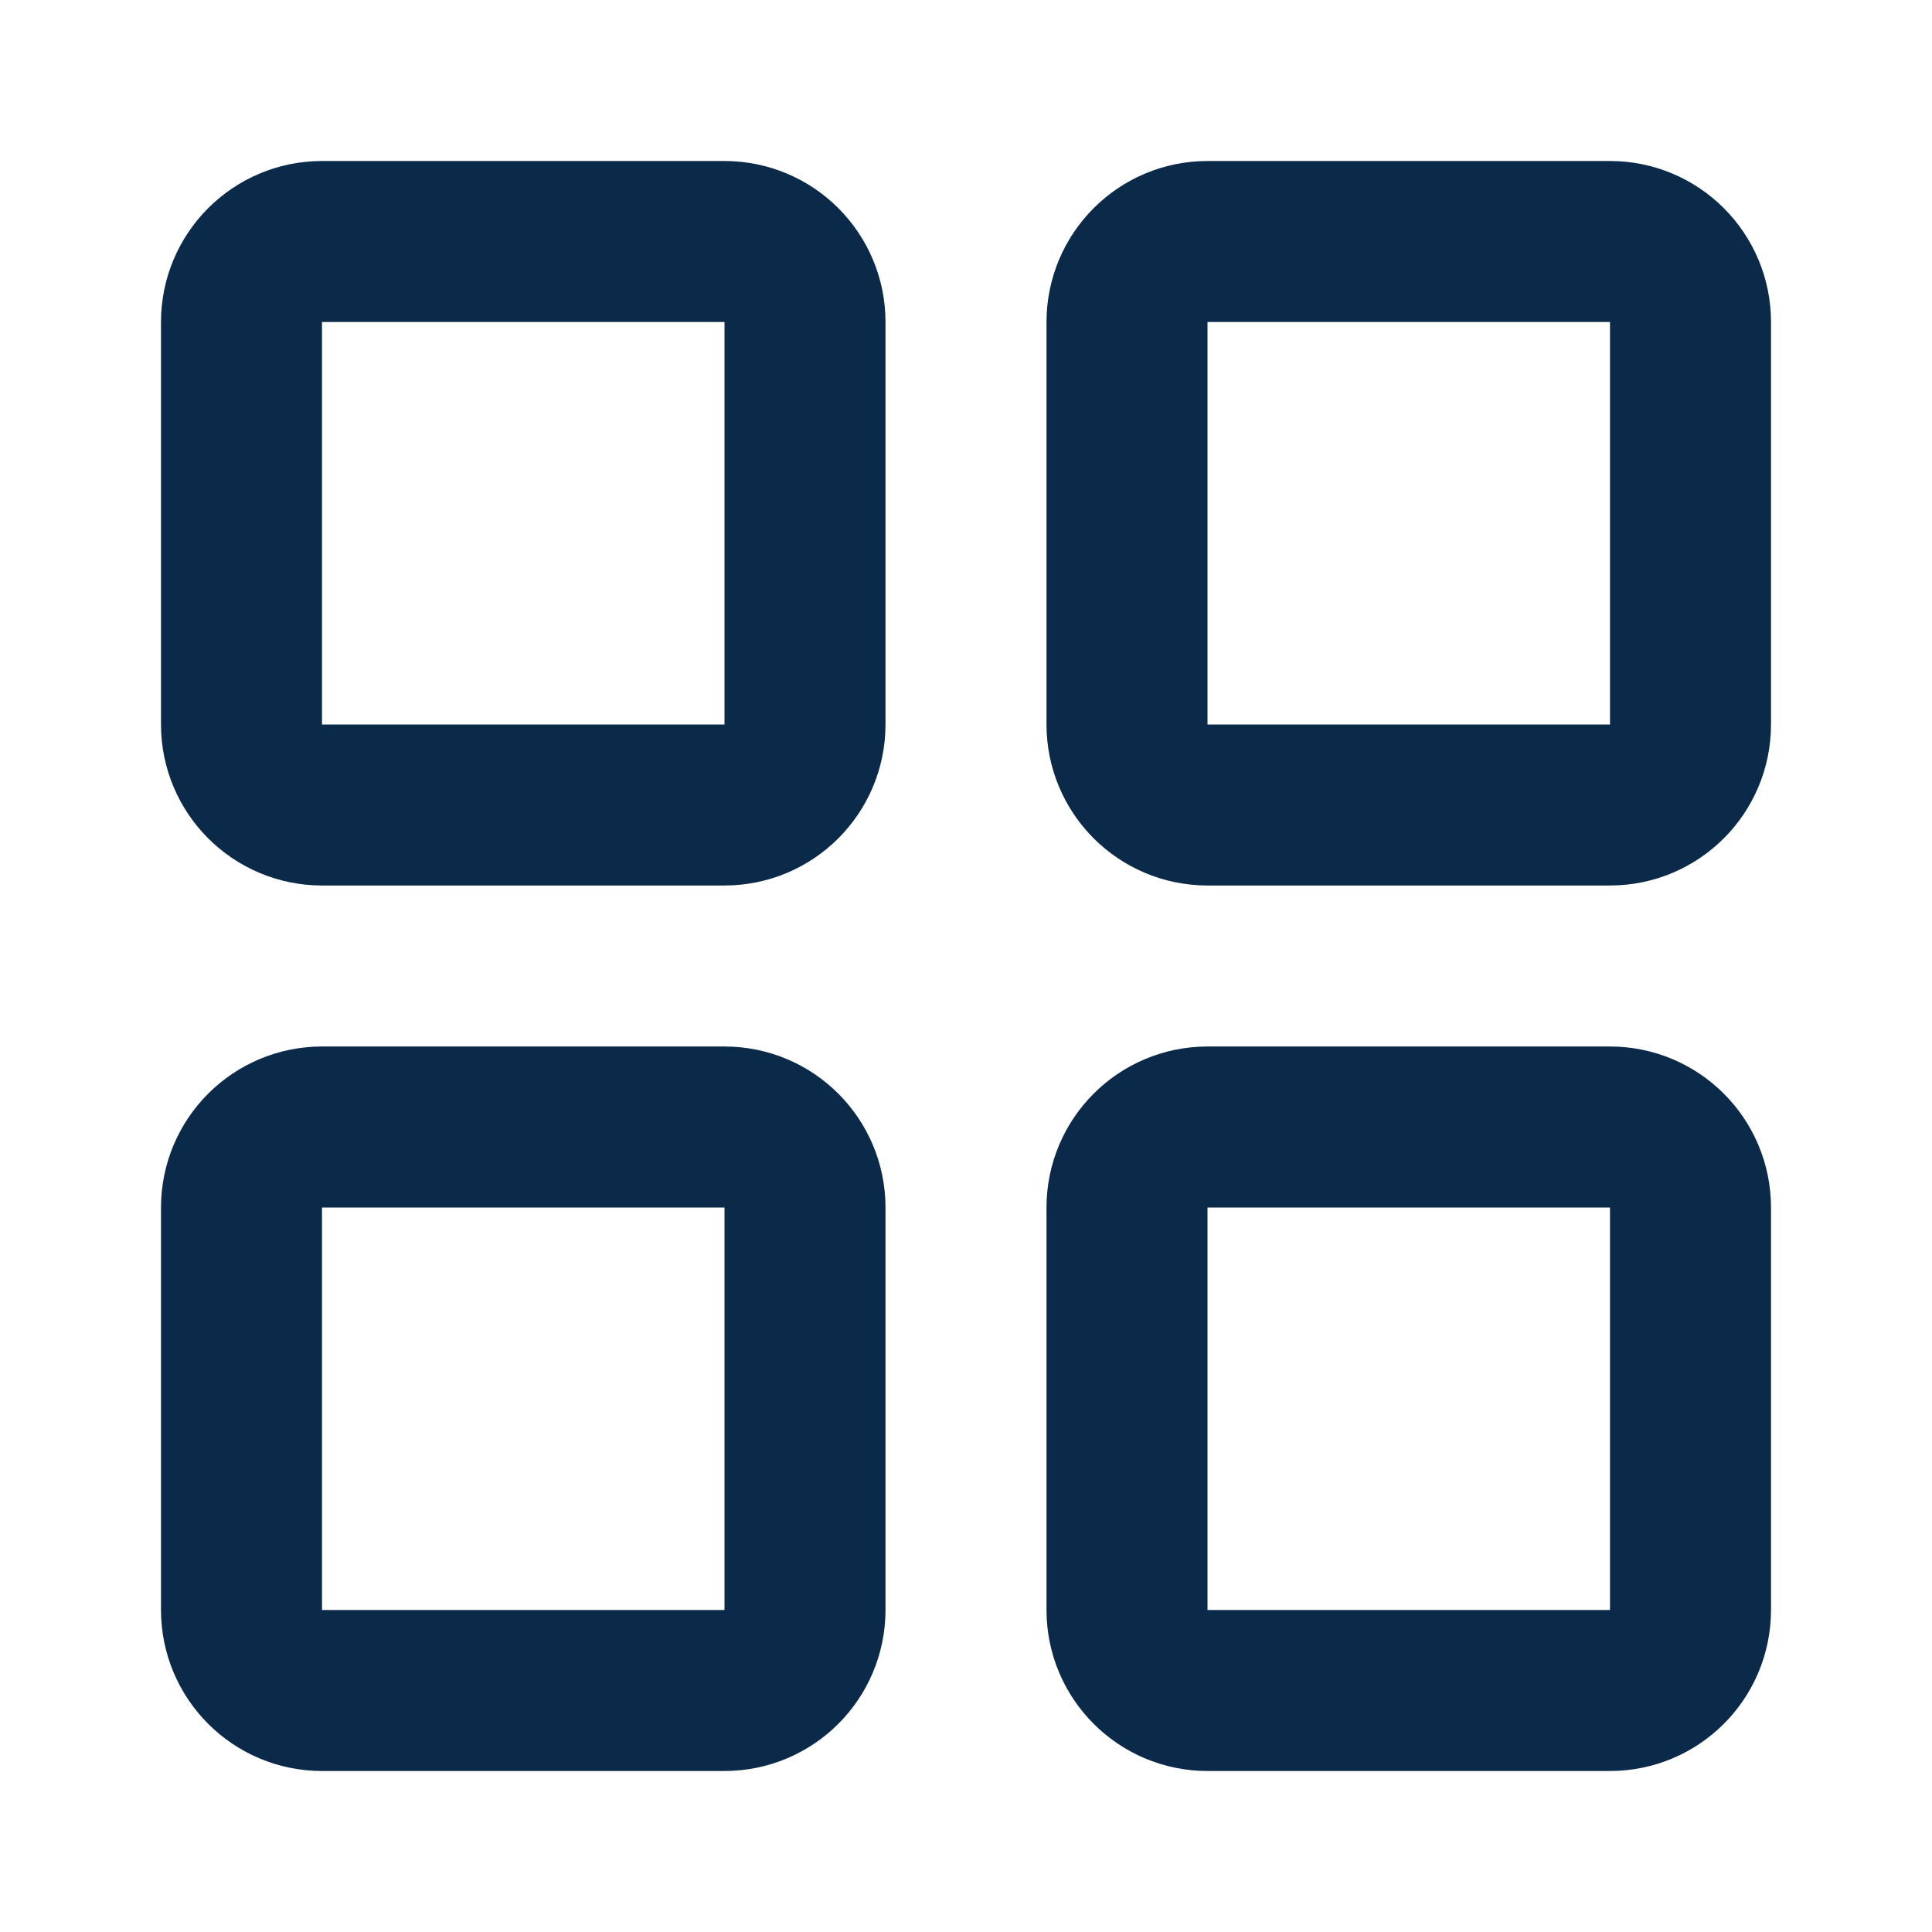
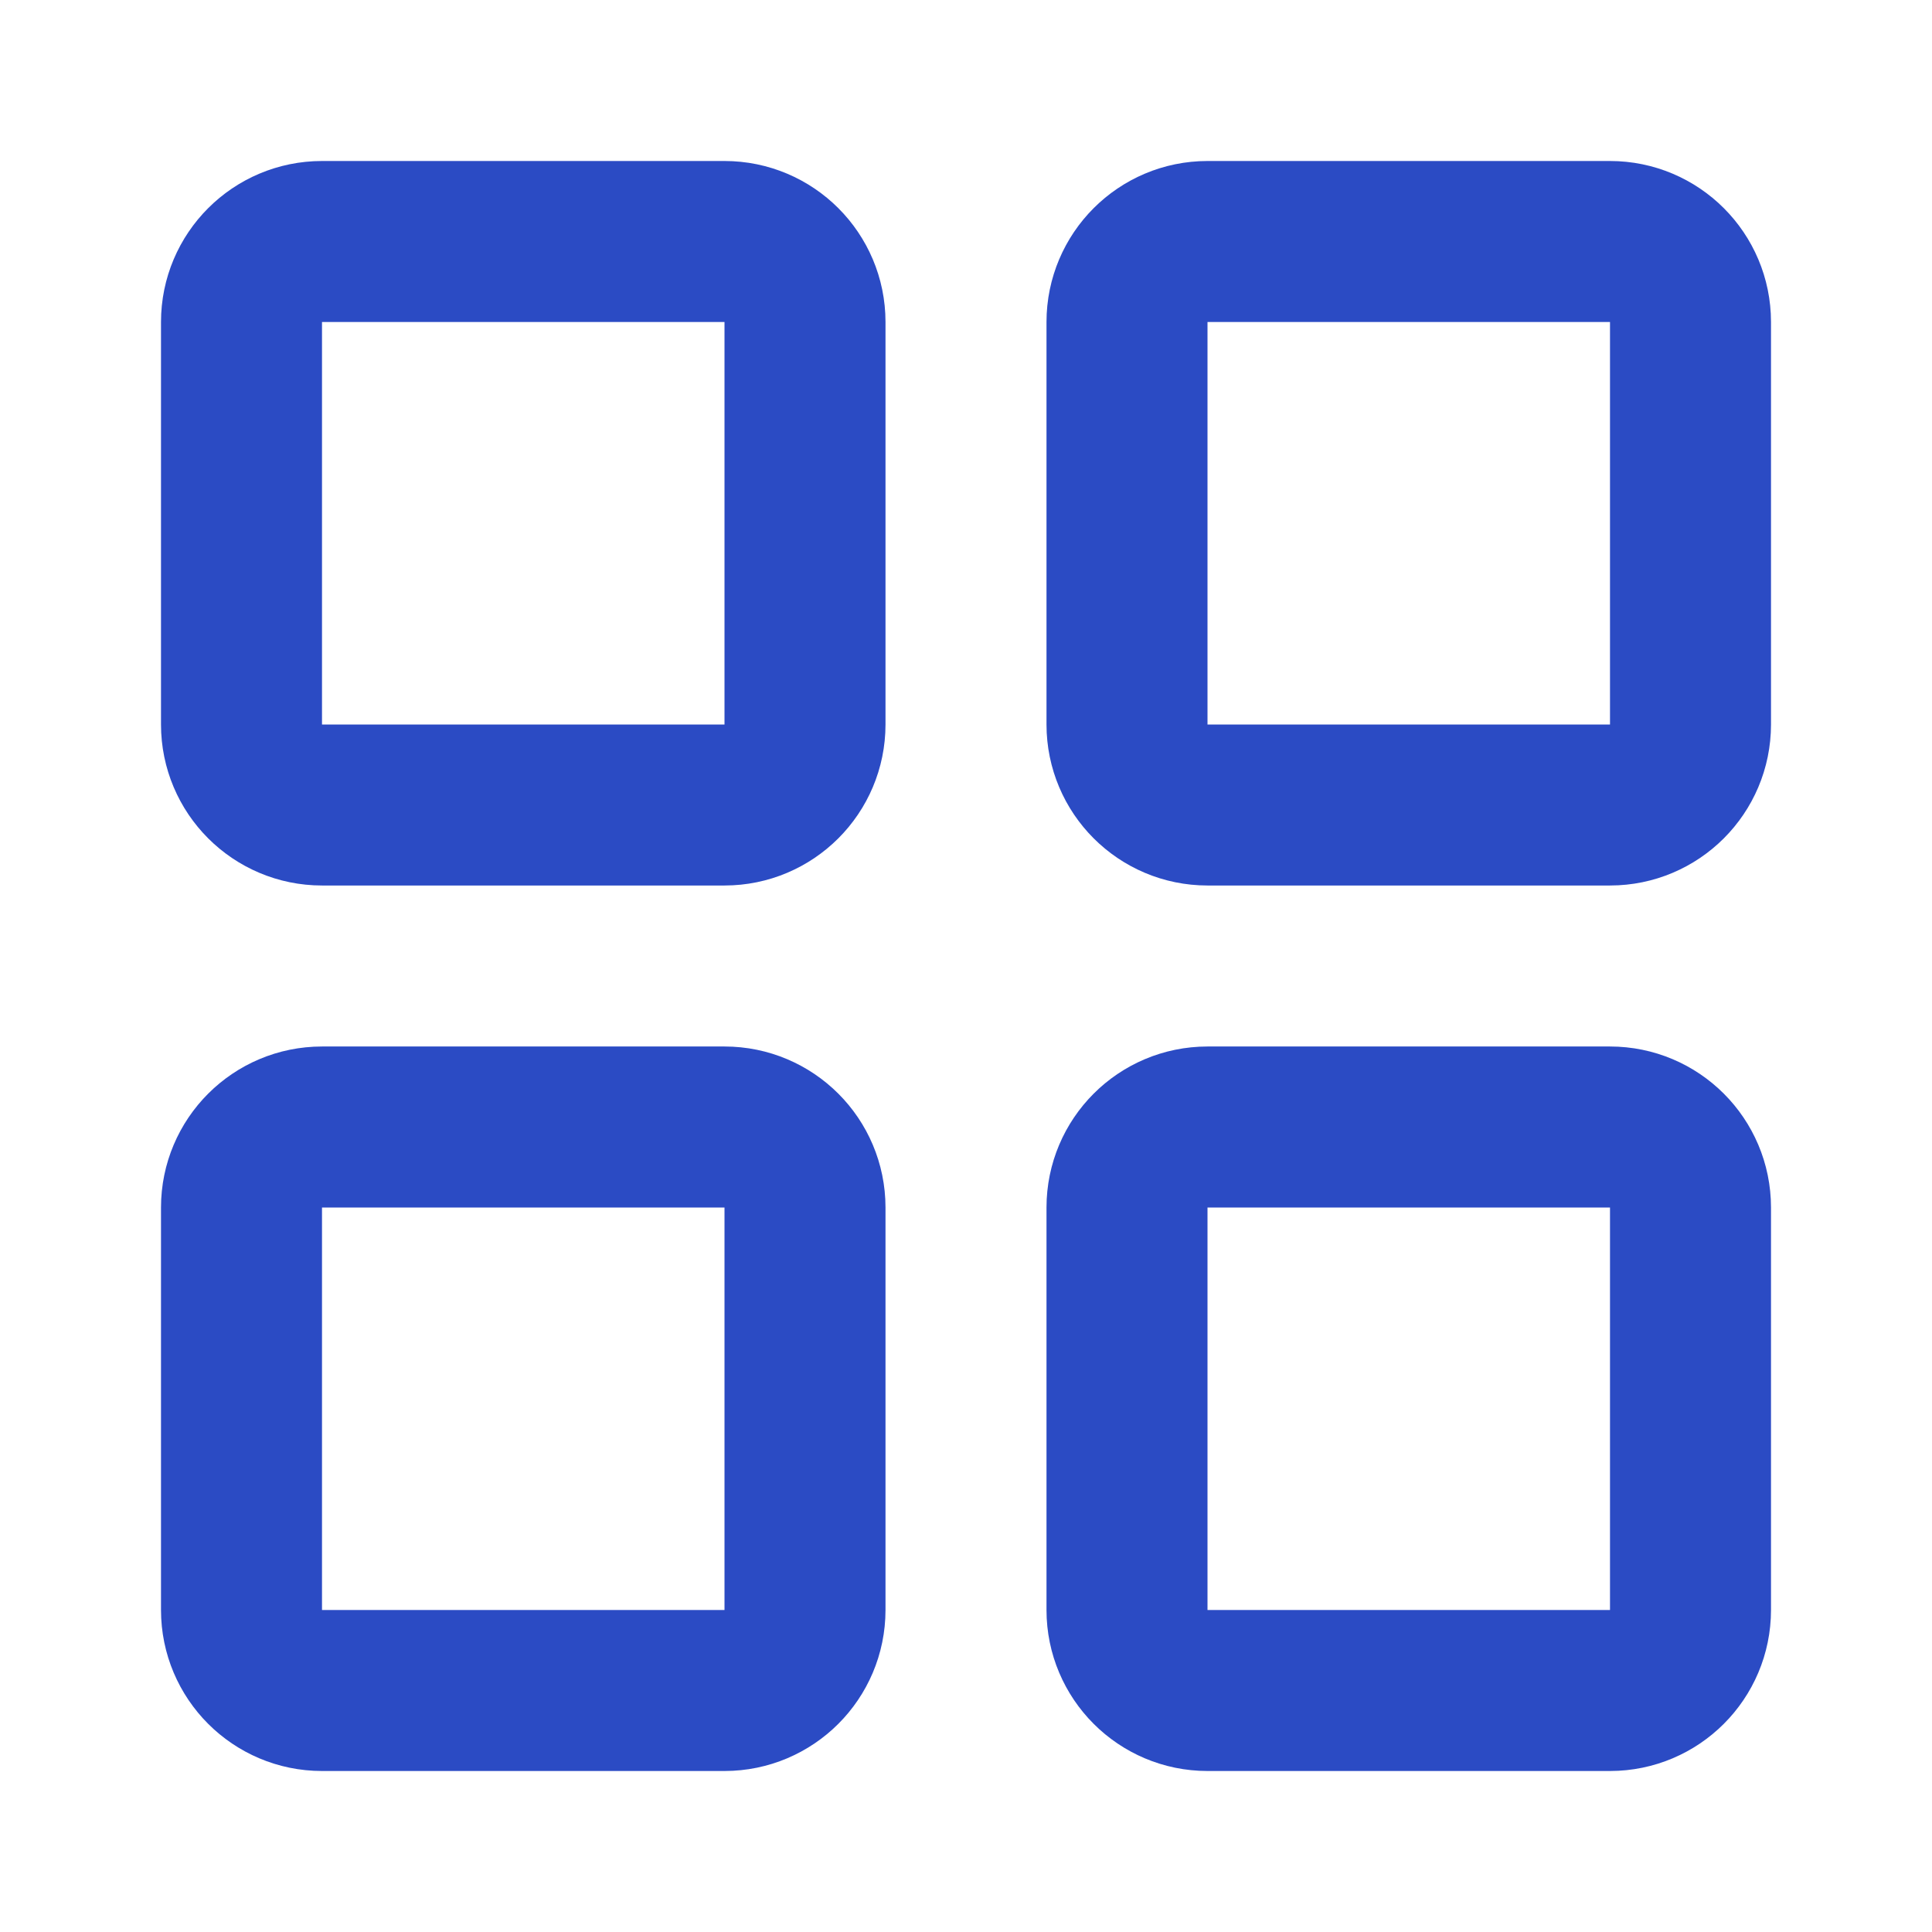
<svg xmlns="http://www.w3.org/2000/svg" preserveAspectRatio="none" overflow="visible" style="display: block;" width="18" height="18" viewBox="0 0 18 18" fill="none">
  <g id="Icon Â· dashboard">
-     <path id="Vector" d="M3 2.25H6.75C7.164 2.25 7.5 2.586 7.5 3V6.75C7.5 7.164 7.164 7.5 6.75 7.5H3C2.586 7.5 2.25 7.164 2.25 6.75V3C2.25 2.586 2.586 2.25 3 2.25Z" stroke-width="1.5" stroke-linecap="round" stroke-linejoin="round" stroke="#0B2A4A" />
-     <path id="Vector_2" d="M11.25 2.25H15C15.414 2.25 15.75 2.586 15.75 3V6.75C15.75 7.164 15.414 7.5 15 7.5H11.25C10.836 7.5 10.5 7.164 10.5 6.75V3C10.5 2.586 10.836 2.25 11.25 2.25Z" stroke-width="1.5" stroke-linecap="round" stroke-linejoin="round" stroke="#0B2A4A" />
-     <path id="Vector_3" d="M3 10.5H6.75C7.164 10.5 7.5 10.836 7.5 11.25V15C7.5 15.414 7.164 15.75 6.75 15.75H3C2.586 15.75 2.25 15.414 2.25 15V11.25C2.25 10.836 2.586 10.5 3 10.5Z" stroke-width="1.5" stroke-linecap="round" stroke-linejoin="round" stroke="#0B2A4A" />
-     <path id="Vector_4" d="M11.25 10.5H15C15.414 10.5 15.75 10.836 15.75 11.25V15C15.75 15.414 15.414 15.75 15 15.75H11.25C10.836 15.75 10.5 15.414 10.5 15V11.25C10.5 10.836 10.836 10.5 11.25 10.5Z" stroke-width="1.5" stroke-linecap="round" stroke-linejoin="round" stroke="#0B2A4A" />
+     <path id="Vector" d="M3 2.25H6.75C7.164 2.25 7.5 2.586 7.5 3V6.75C7.5 7.164 7.164 7.5 6.75 7.5H3C2.586 7.5 2.25 7.164 2.25 6.75V3C2.25 2.586 2.586 2.25 3 2.25Z" stroke-width="1.5" stroke-linecap="round" stroke-linejoin="round" stroke="#2B4BC4" />
+     <path id="Vector_2" d="M11.25 2.25H15C15.414 2.25 15.75 2.586 15.75 3V6.75C15.75 7.164 15.414 7.5 15 7.5H11.25C10.836 7.5 10.5 7.164 10.5 6.75V3C10.5 2.586 10.836 2.25 11.25 2.25Z" stroke-width="1.5" stroke-linecap="round" stroke-linejoin="round" stroke="#2B4BC4" />
+     <path id="Vector_3" d="M3 10.5H6.75C7.164 10.5 7.5 10.836 7.5 11.25V15C7.5 15.414 7.164 15.75 6.75 15.75H3C2.586 15.75 2.25 15.414 2.25 15V11.25C2.25 10.836 2.586 10.5 3 10.5Z" stroke-width="1.5" stroke-linecap="round" stroke-linejoin="round" stroke="#2B4BC4" />
+     <path id="Vector_4" d="M11.25 10.5H15C15.414 10.5 15.75 10.836 15.75 11.25V15C15.75 15.414 15.414 15.75 15 15.75H11.25C10.836 15.75 10.5 15.414 10.5 15V11.25C10.5 10.836 10.836 10.5 11.25 10.5Z" stroke-width="1.5" stroke-linecap="round" stroke-linejoin="round" stroke="#2B4BC4" />
  </g>
</svg>
